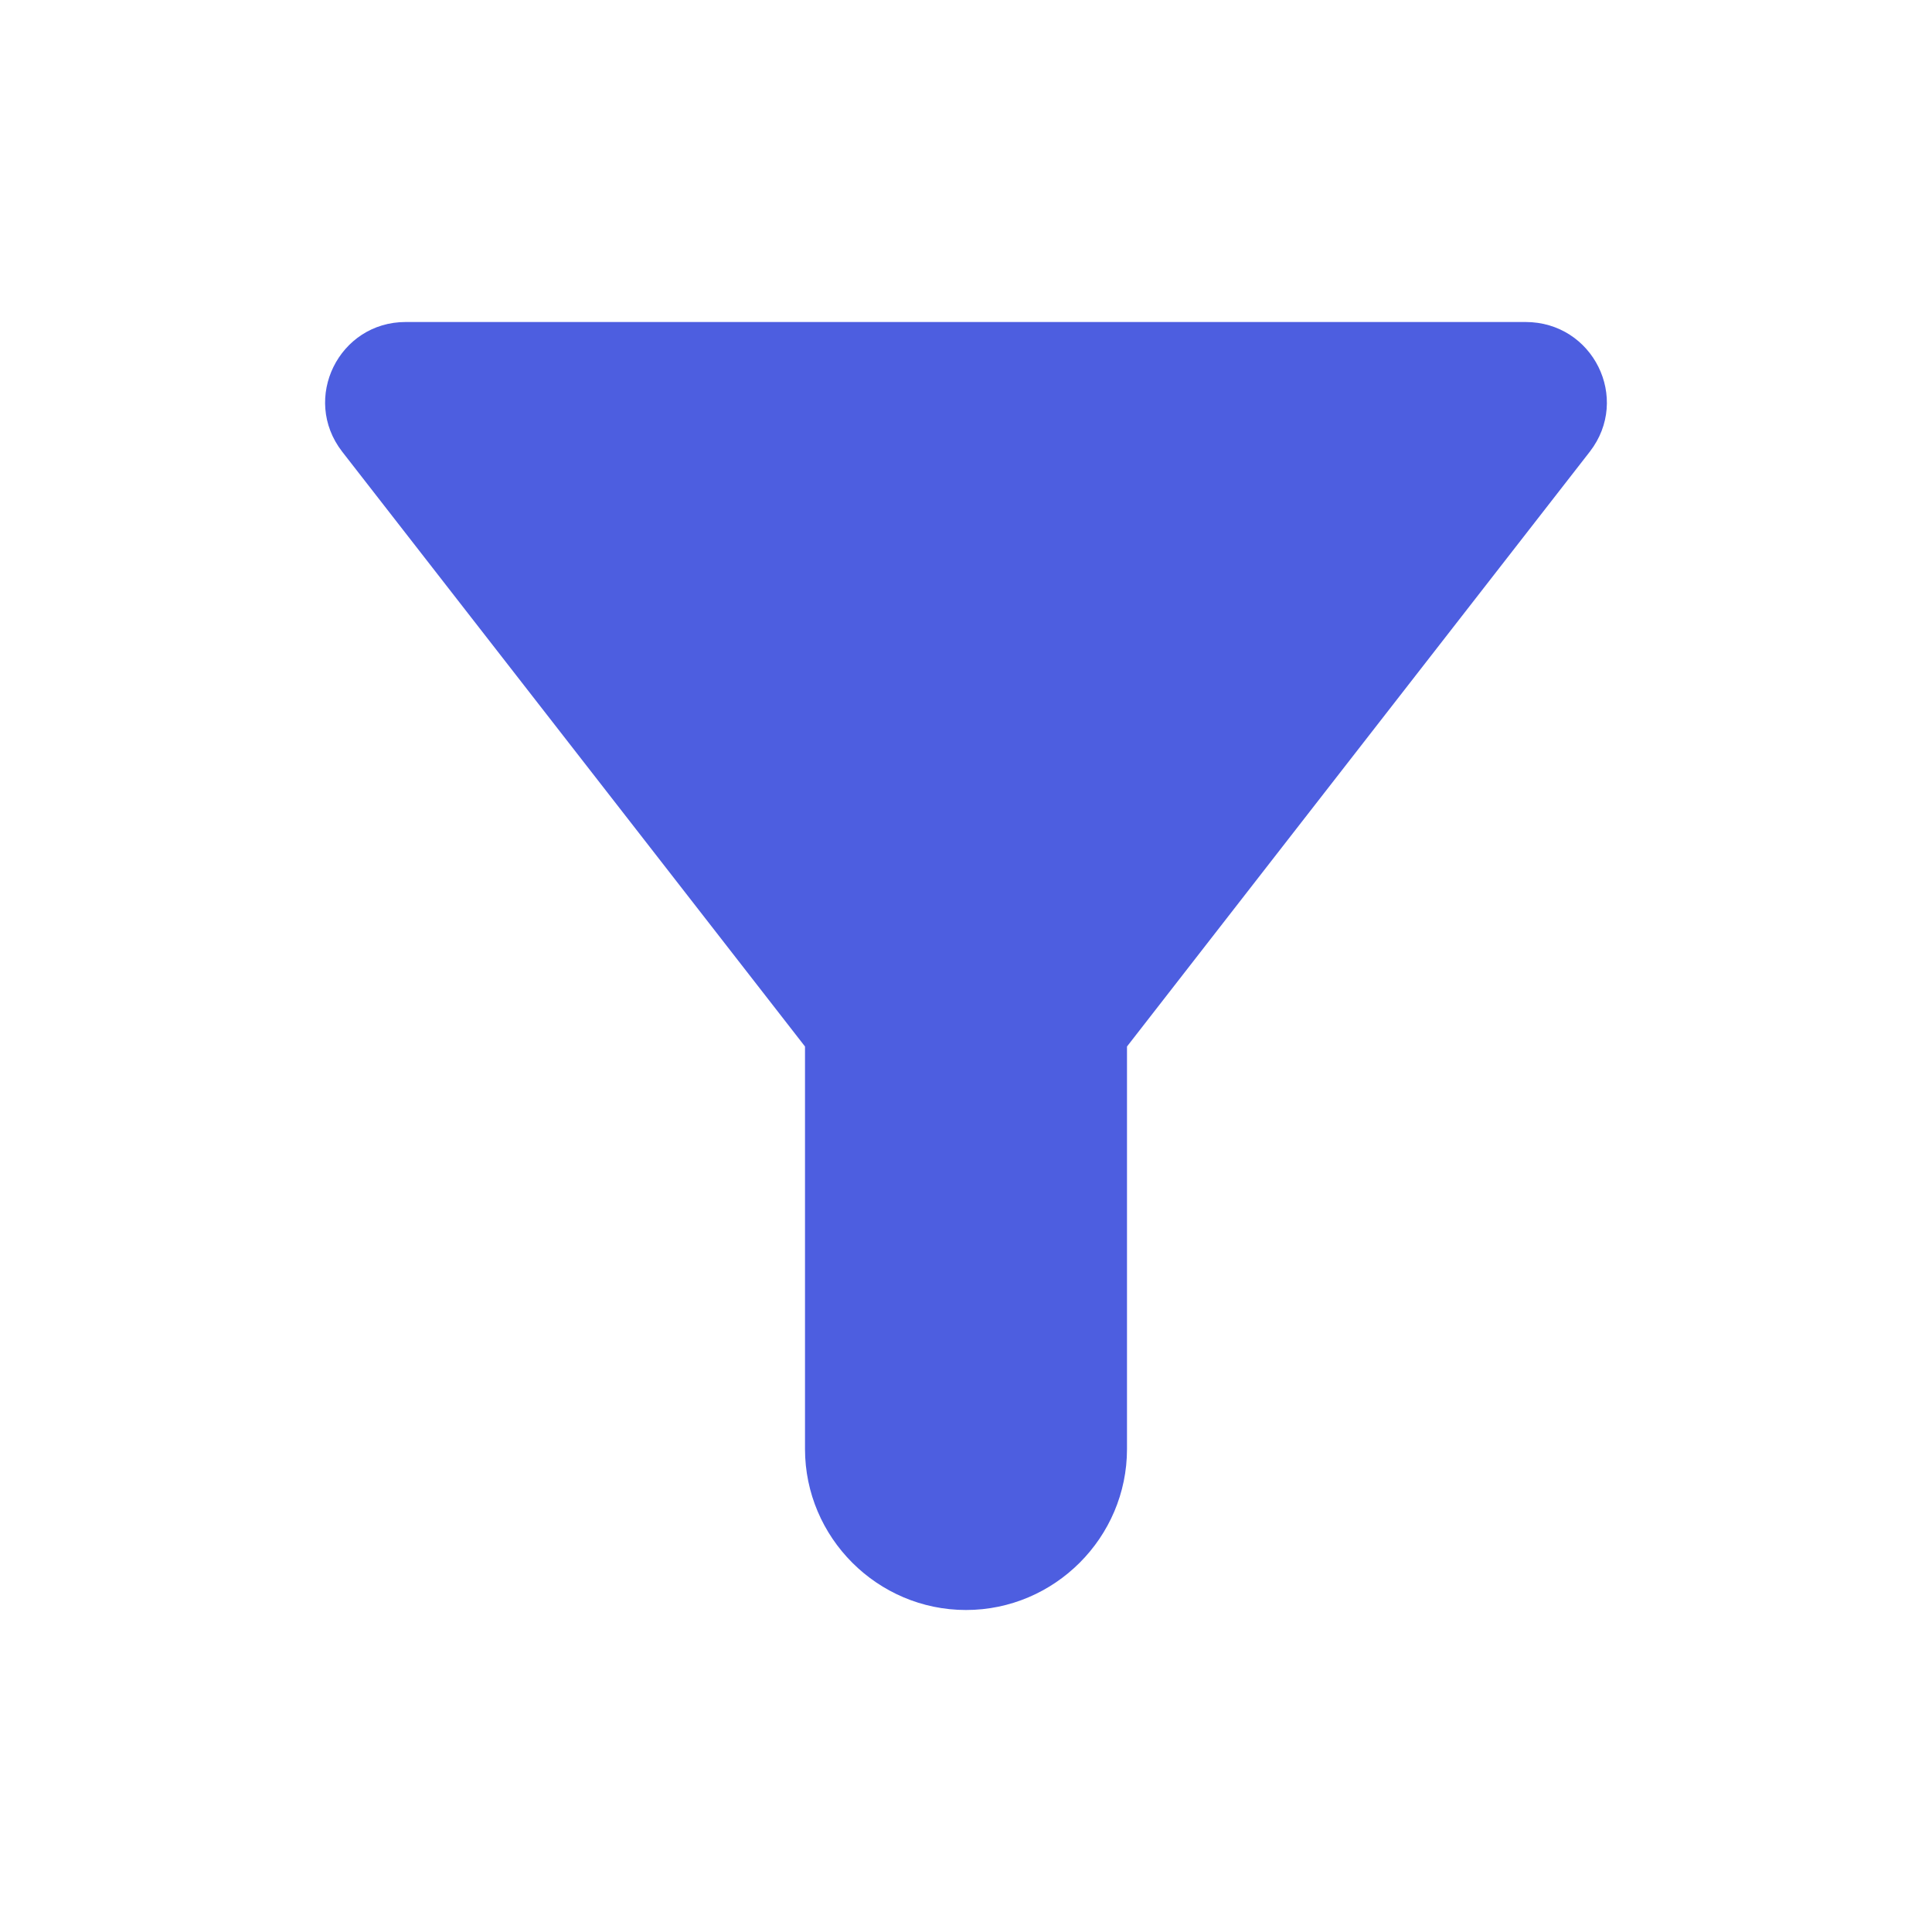
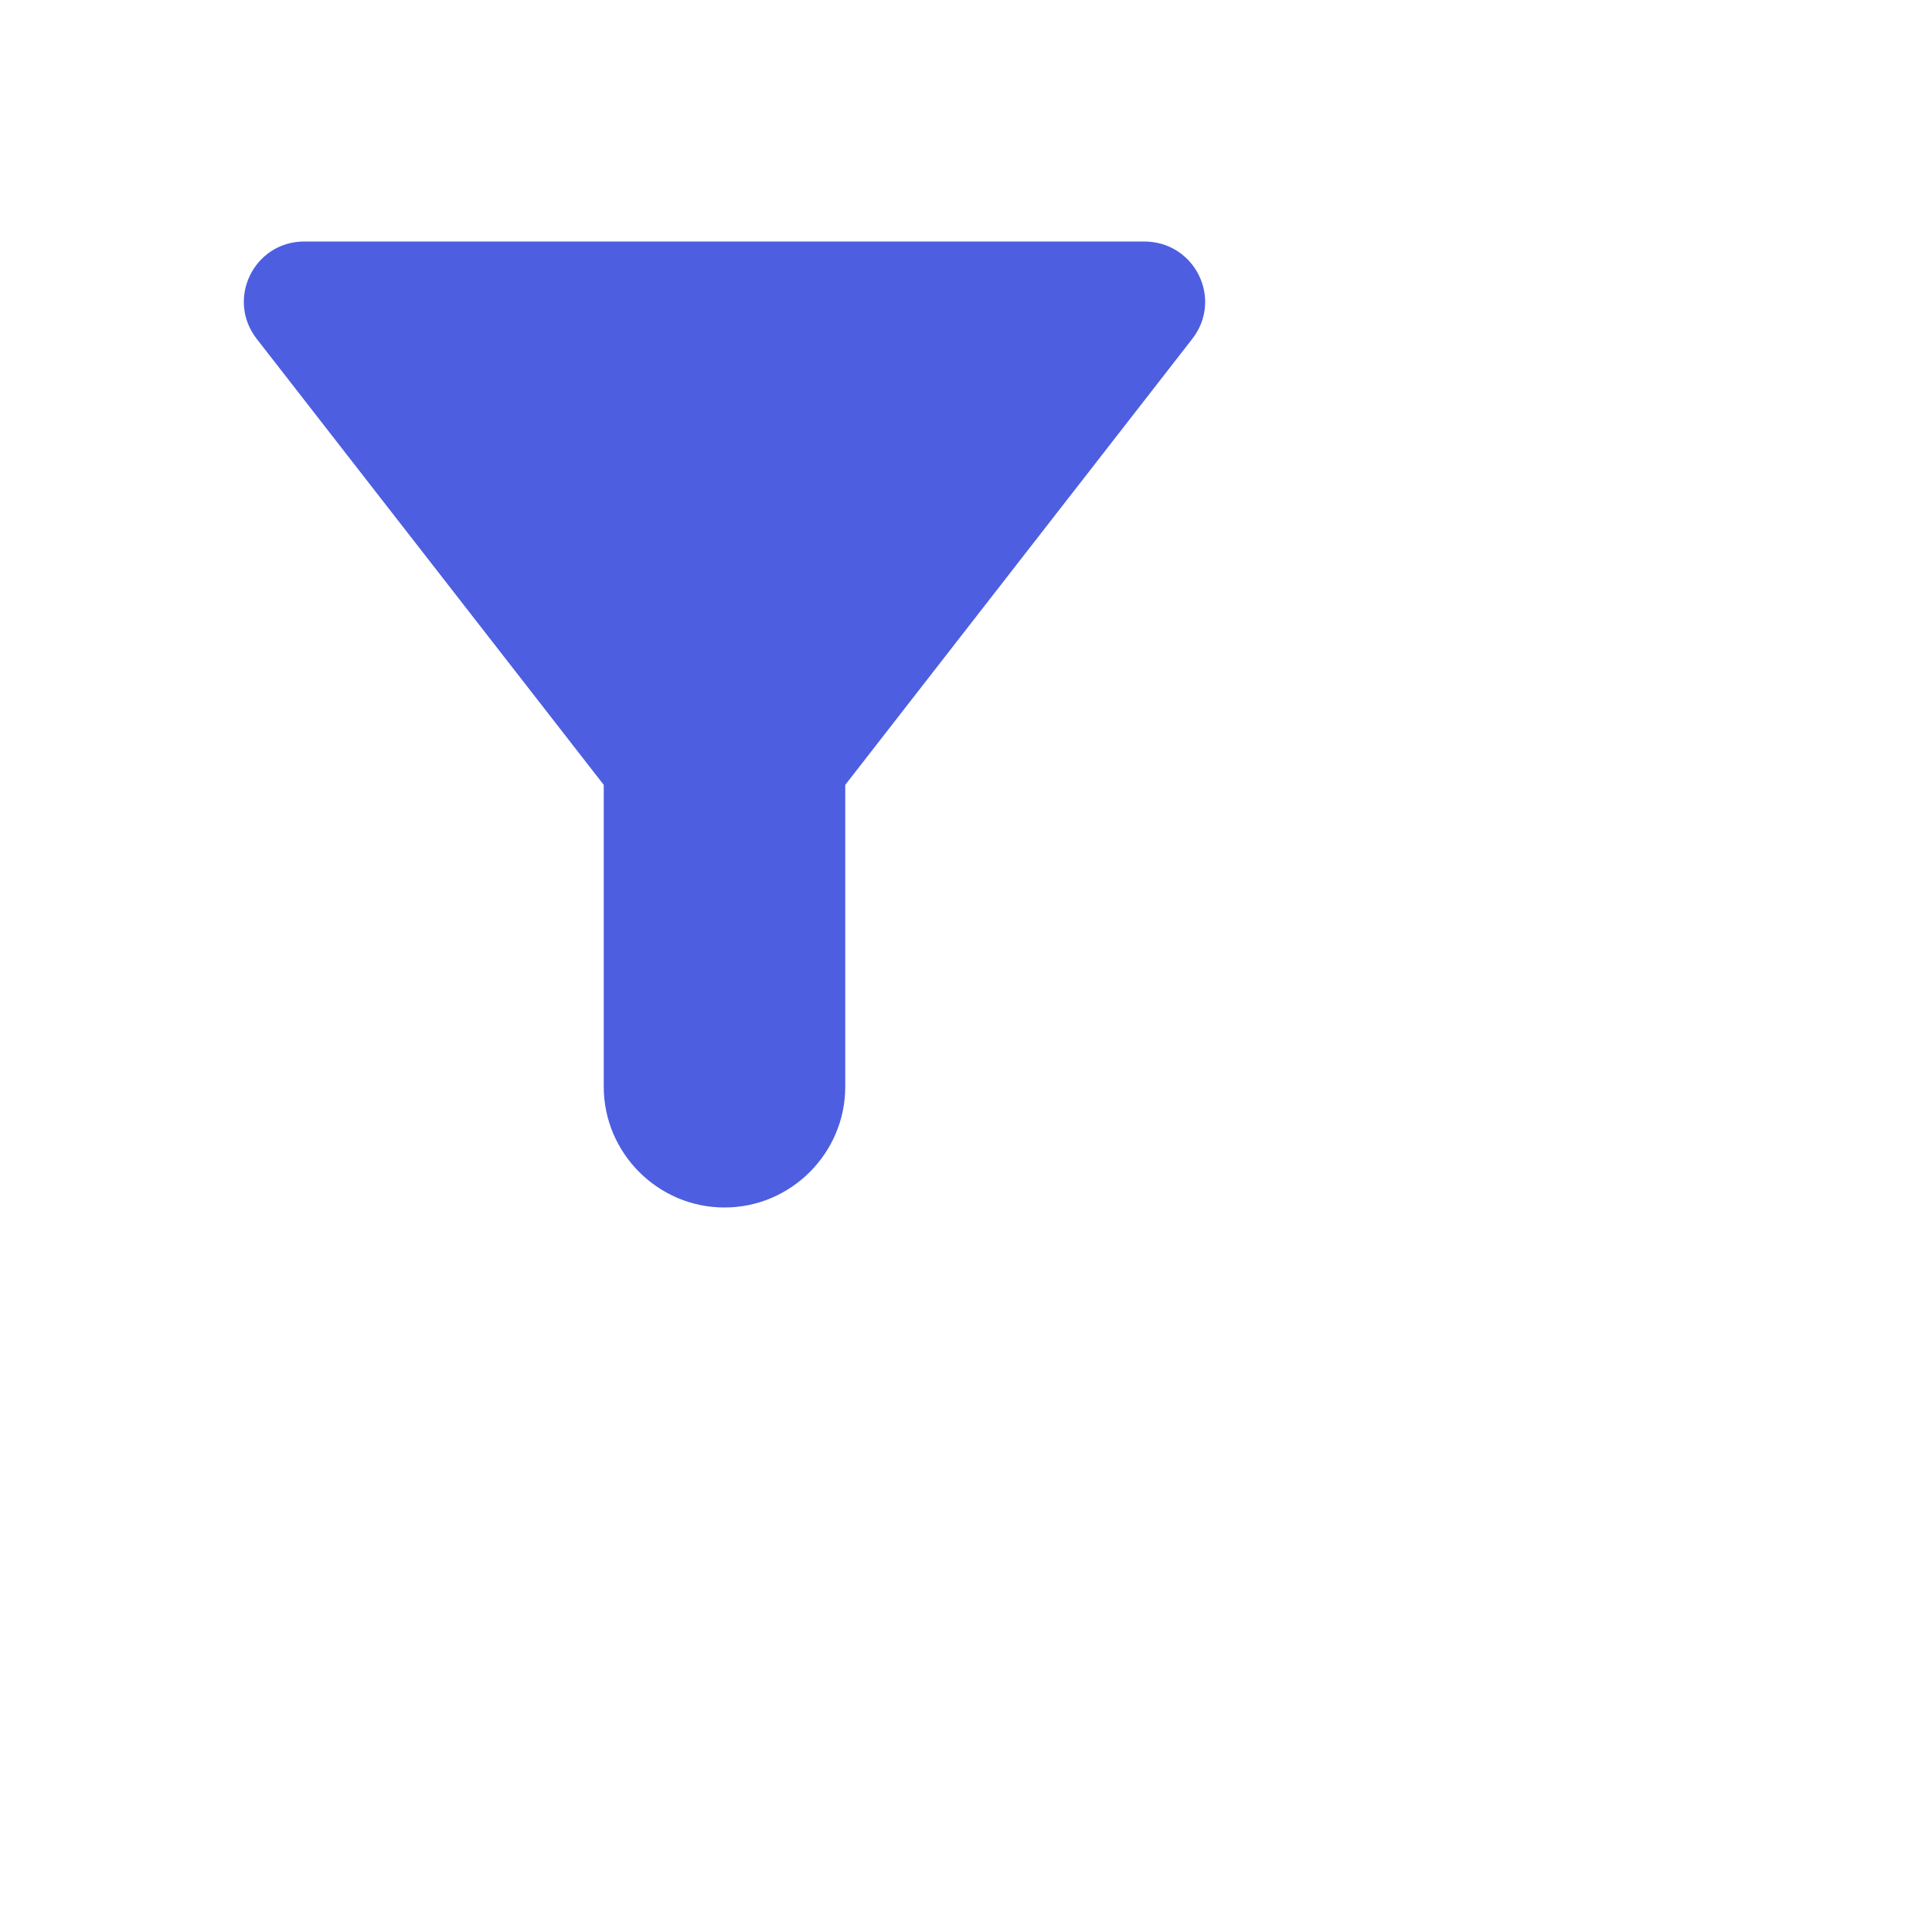
- <svg xmlns="http://www.w3.org/2000/svg" enable-background="new 0 0 24 24" height="18px" viewBox="0 0 24 24" width="18px" fill="#4D5EE0">
+ <svg xmlns="http://www.w3.org/2000/svg" enable-background="new 0 0 32 32" height="18px" viewBox="0 0 32 32" width="18px" fill="#4D5EE0">
  <g>
    <path d="M0,0h24 M24,24H0" fill="none" />
    <path d="M4.25,5.61C6.57,8.59,10,13,10,13v5c0,1.1,0.9,2,2,2h0c1.1,0,2-0.9,2-2v-5c0,0,3.43-4.41,5.75-7.39 C20.26,4.95,19.79,4,18.95,4H5.04C4.21,4,3.74,4.95,4.25,5.61z" />
    <path d="M0,0h24v24H0V0z" fill="none" />
  </g>
</svg>
